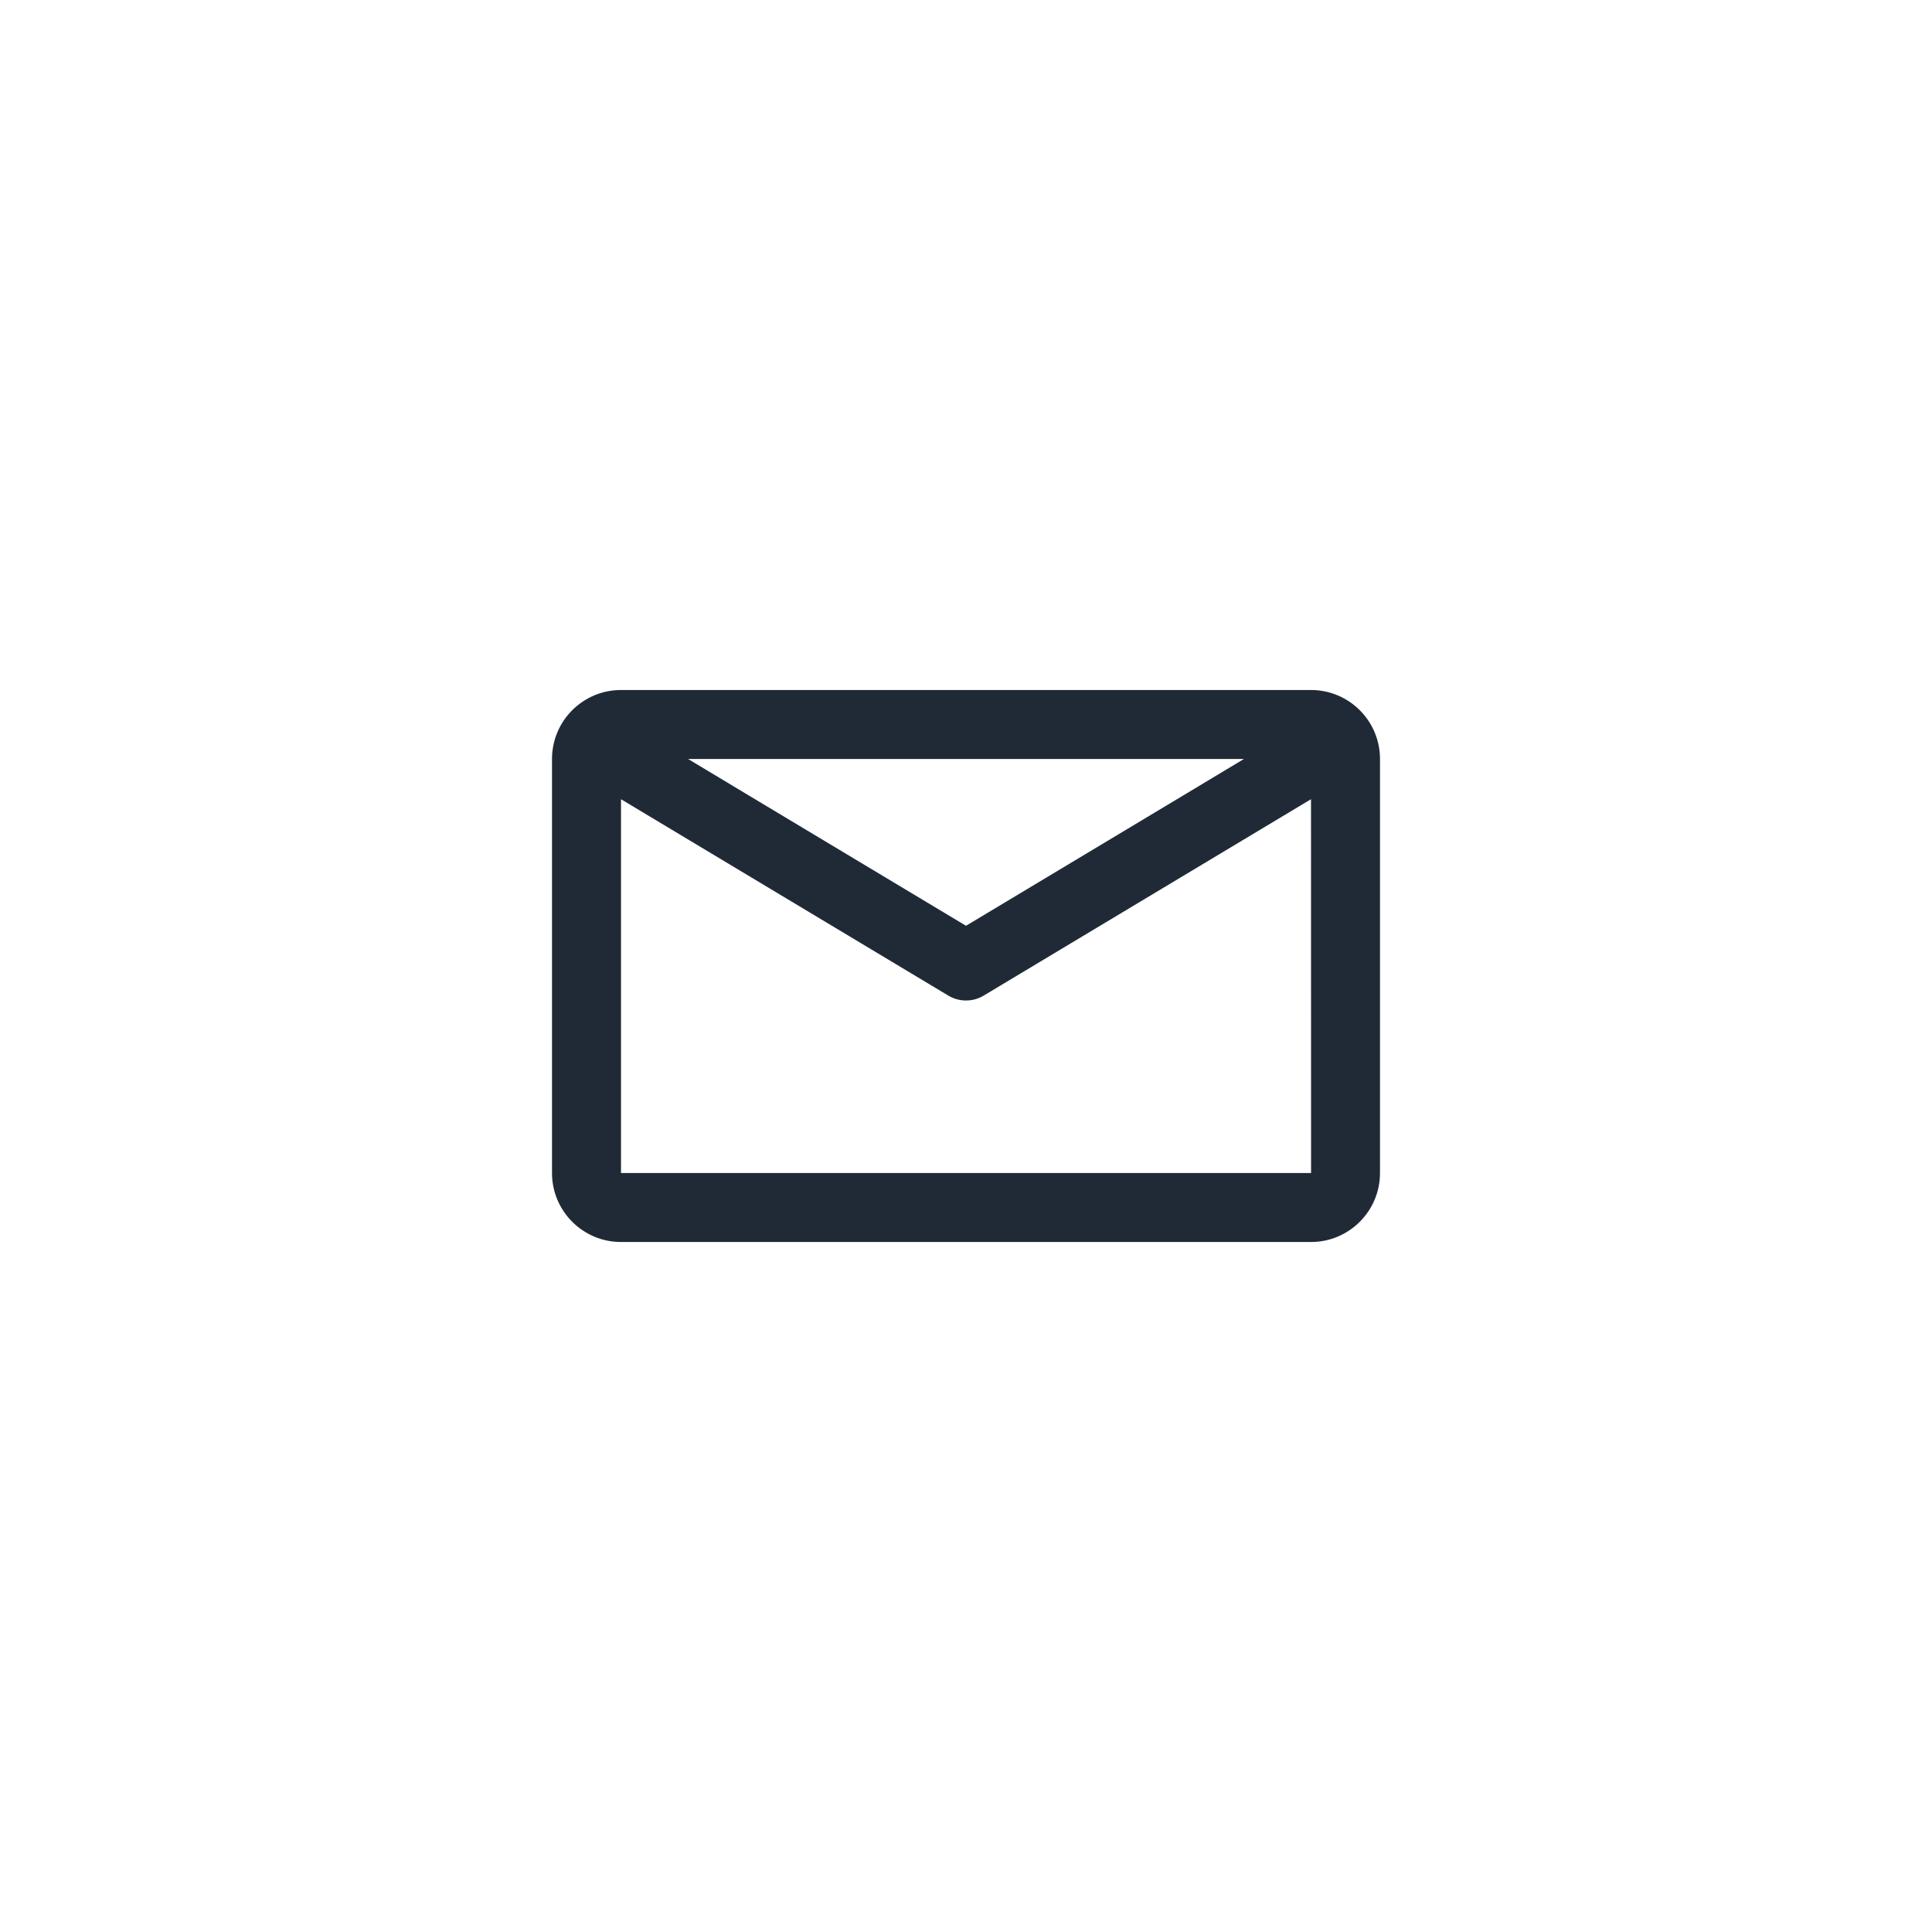
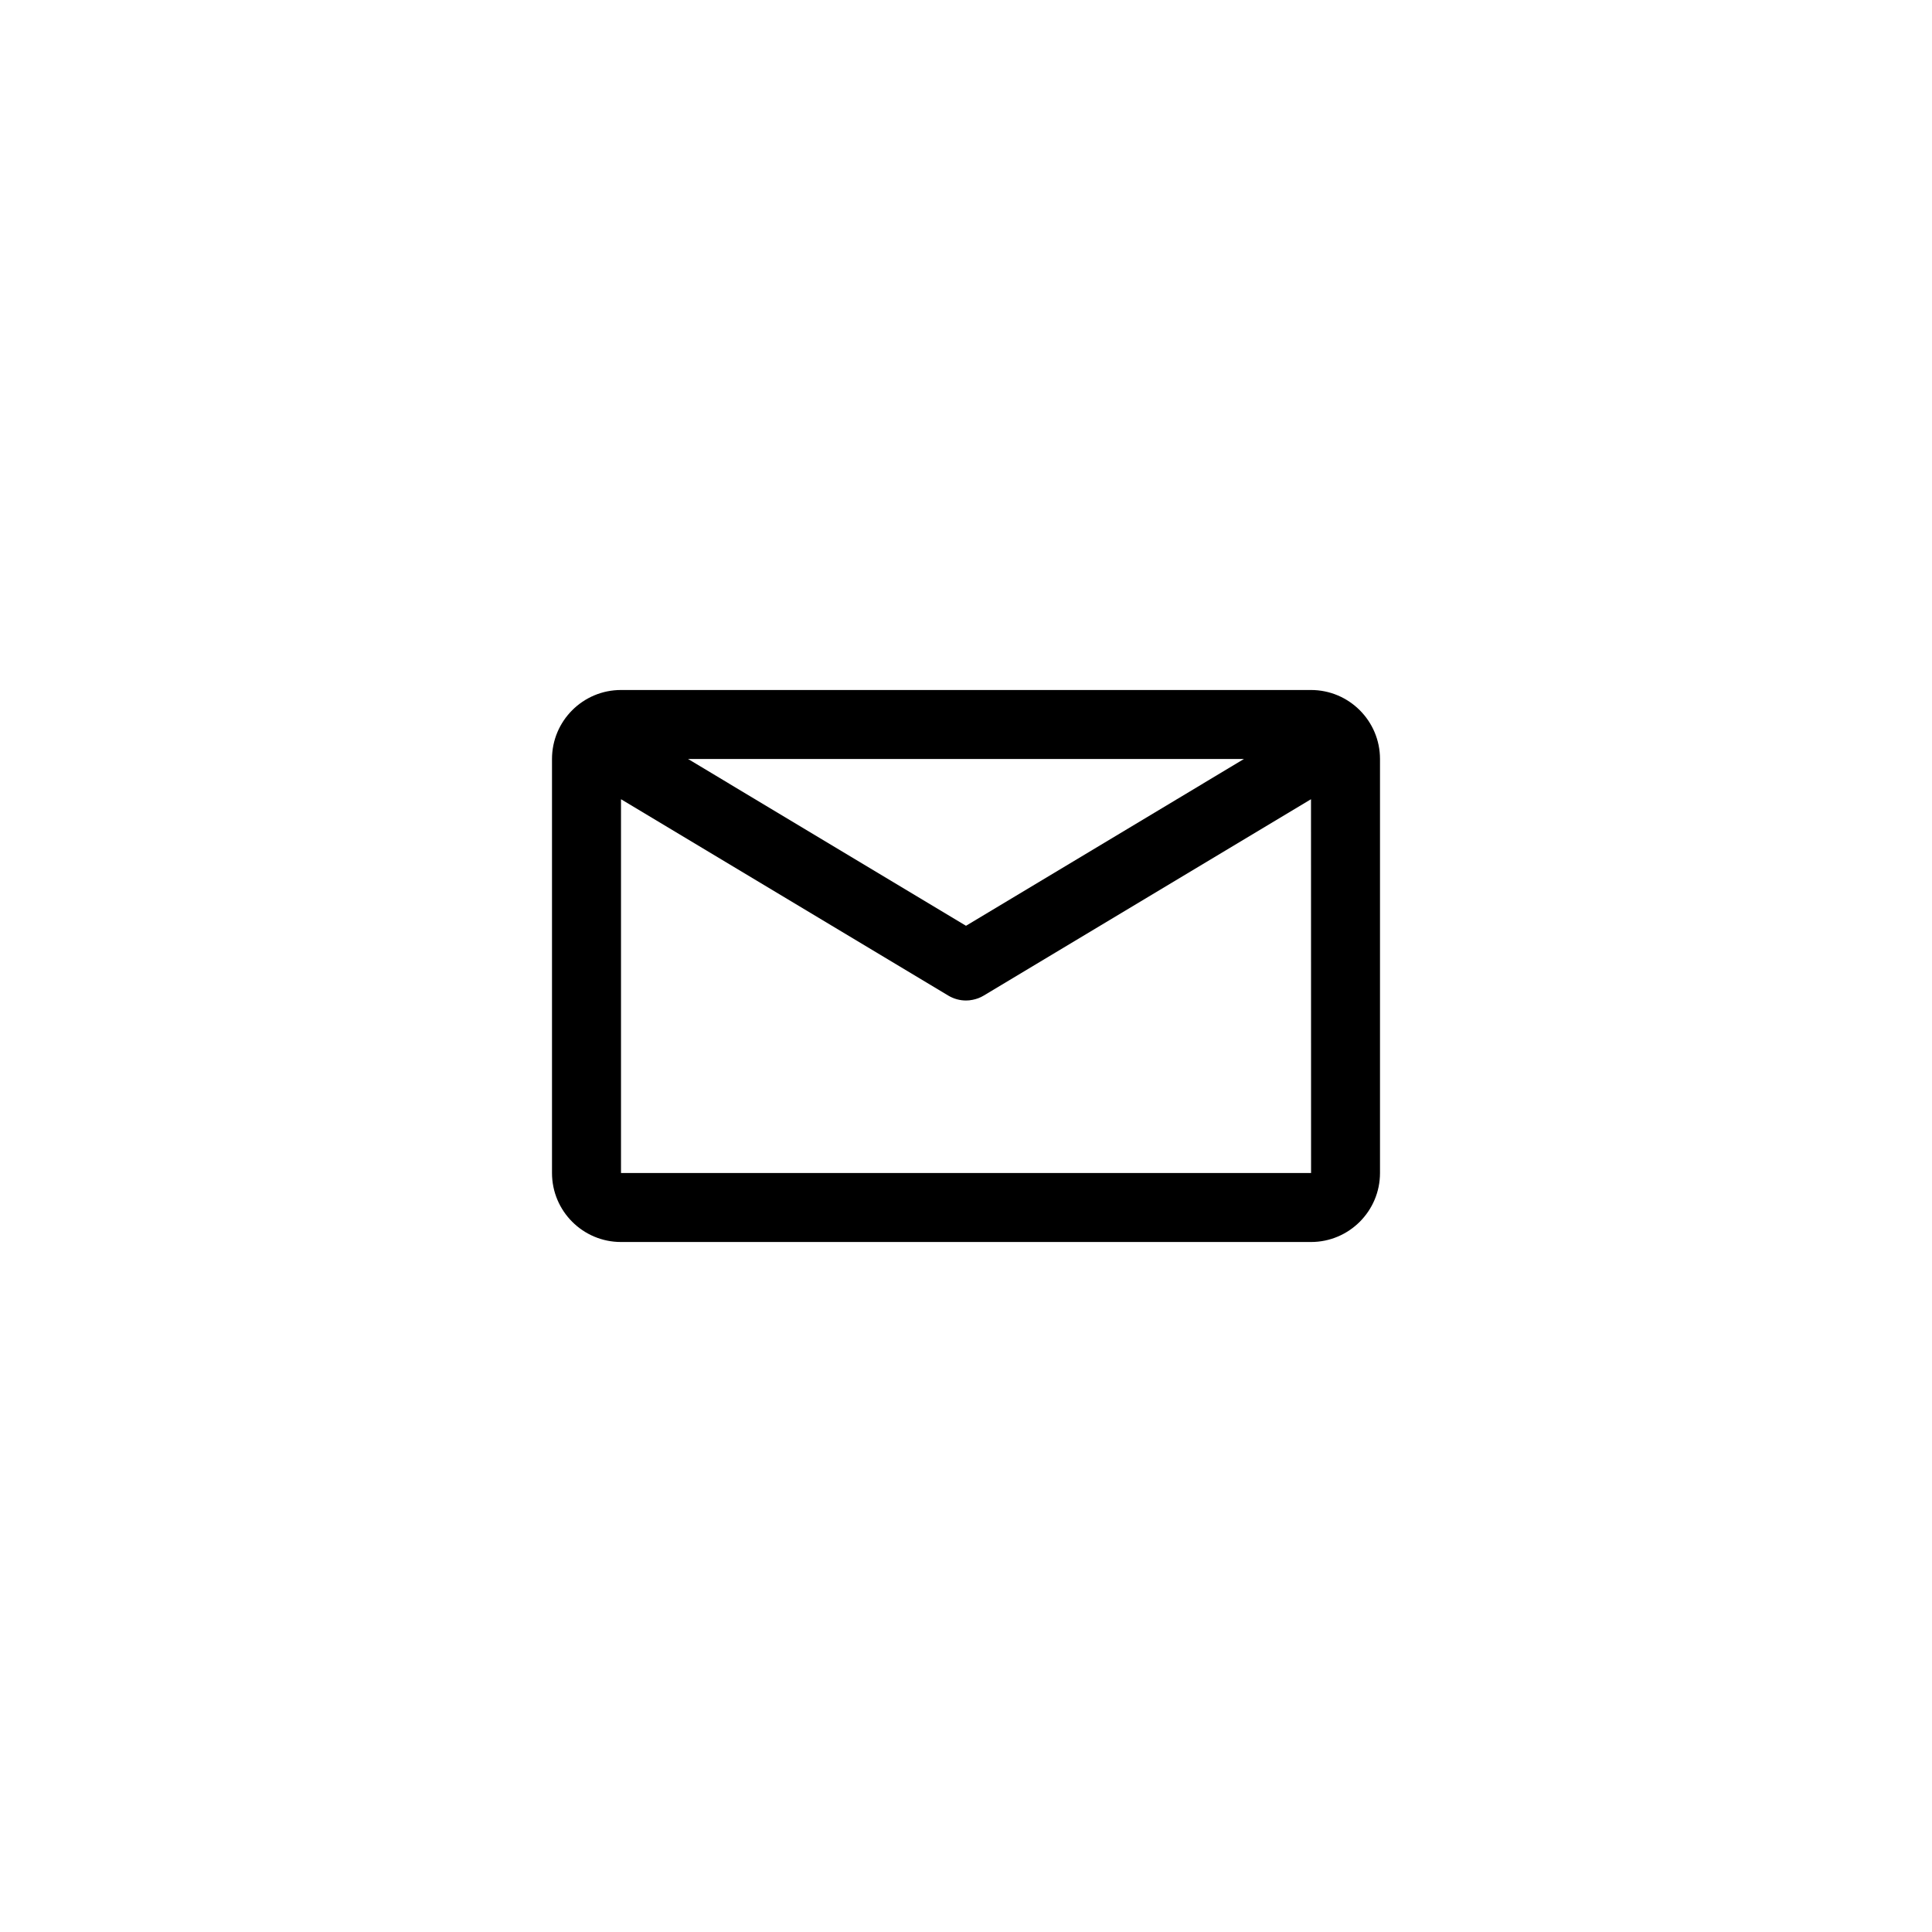
- <svg xmlns="http://www.w3.org/2000/svg" xmlns:xlink="http://www.w3.org/1999/xlink" width="28" height="28" viewBox="0 0 28 28" version="1.1">
-   <g id="Canvas" transform="translate(-636 -1774)">
-     <g id="Icon/Presta/White/Edit">
-       <g id="Icon/Presta/White/Email">
-         <g id="Shape">
-           <use xlink:href="#path0_fill" transform="translate(644 1784)" fill="#202A37" />
-         </g>
-       </g>
-     </g>
-   </g>
+ <svg xmlns="http://www.w3.org/2000/svg" xmlns:xlink="http://www.w3.org/1999/xlink" width="28" height="28" id="set1-mail">
+   <use xlink:href="#a10" transform="translate(8 10)" />
  <defs>
-     <path id="path0_fill" fill-rule="evenodd" d="M 11 0L 1 0C 0.448 0 0 0.448 0 1L 0 7C 0 7.552 0.448 8 1 8L 11 8C 11.552 8 12 7.552 12 7L 12 1C 12 0.448 11.552 0 11 0ZM 10.028 1L 6 3.417L 1.972 1L 10.028 1ZM 1 1.583L 1 7L 11.001 7L 11 1.583L 6.258 4.428C 6.207 4.459 6.152 4.48 6.096 4.491C 6.064 4.497 6.032 4.5 6 4.5C 5.911 4.5 5.822 4.476 5.742 4.428L 1 1.583Z" />
+     <path id="a10" fill-rule="evenodd" d="M11 0H1C.448 0 0 .448 0 1v6c0 .552.448 1 1 1h10c.551 0 1-.448 1-1V1c0-.552-.449-1-1-1zm-.972 1L6 3.417 1.972 1H10.028zM1 1.583V7h10.001L11 1.583 6.258 4.428c-.051.031-.105.051-.162.062C6.064 4.497 6.032 4.5 6 4.5c-.089 0-.178-.024-.258-.072L1 1.583z" />
  </defs>
</svg>
